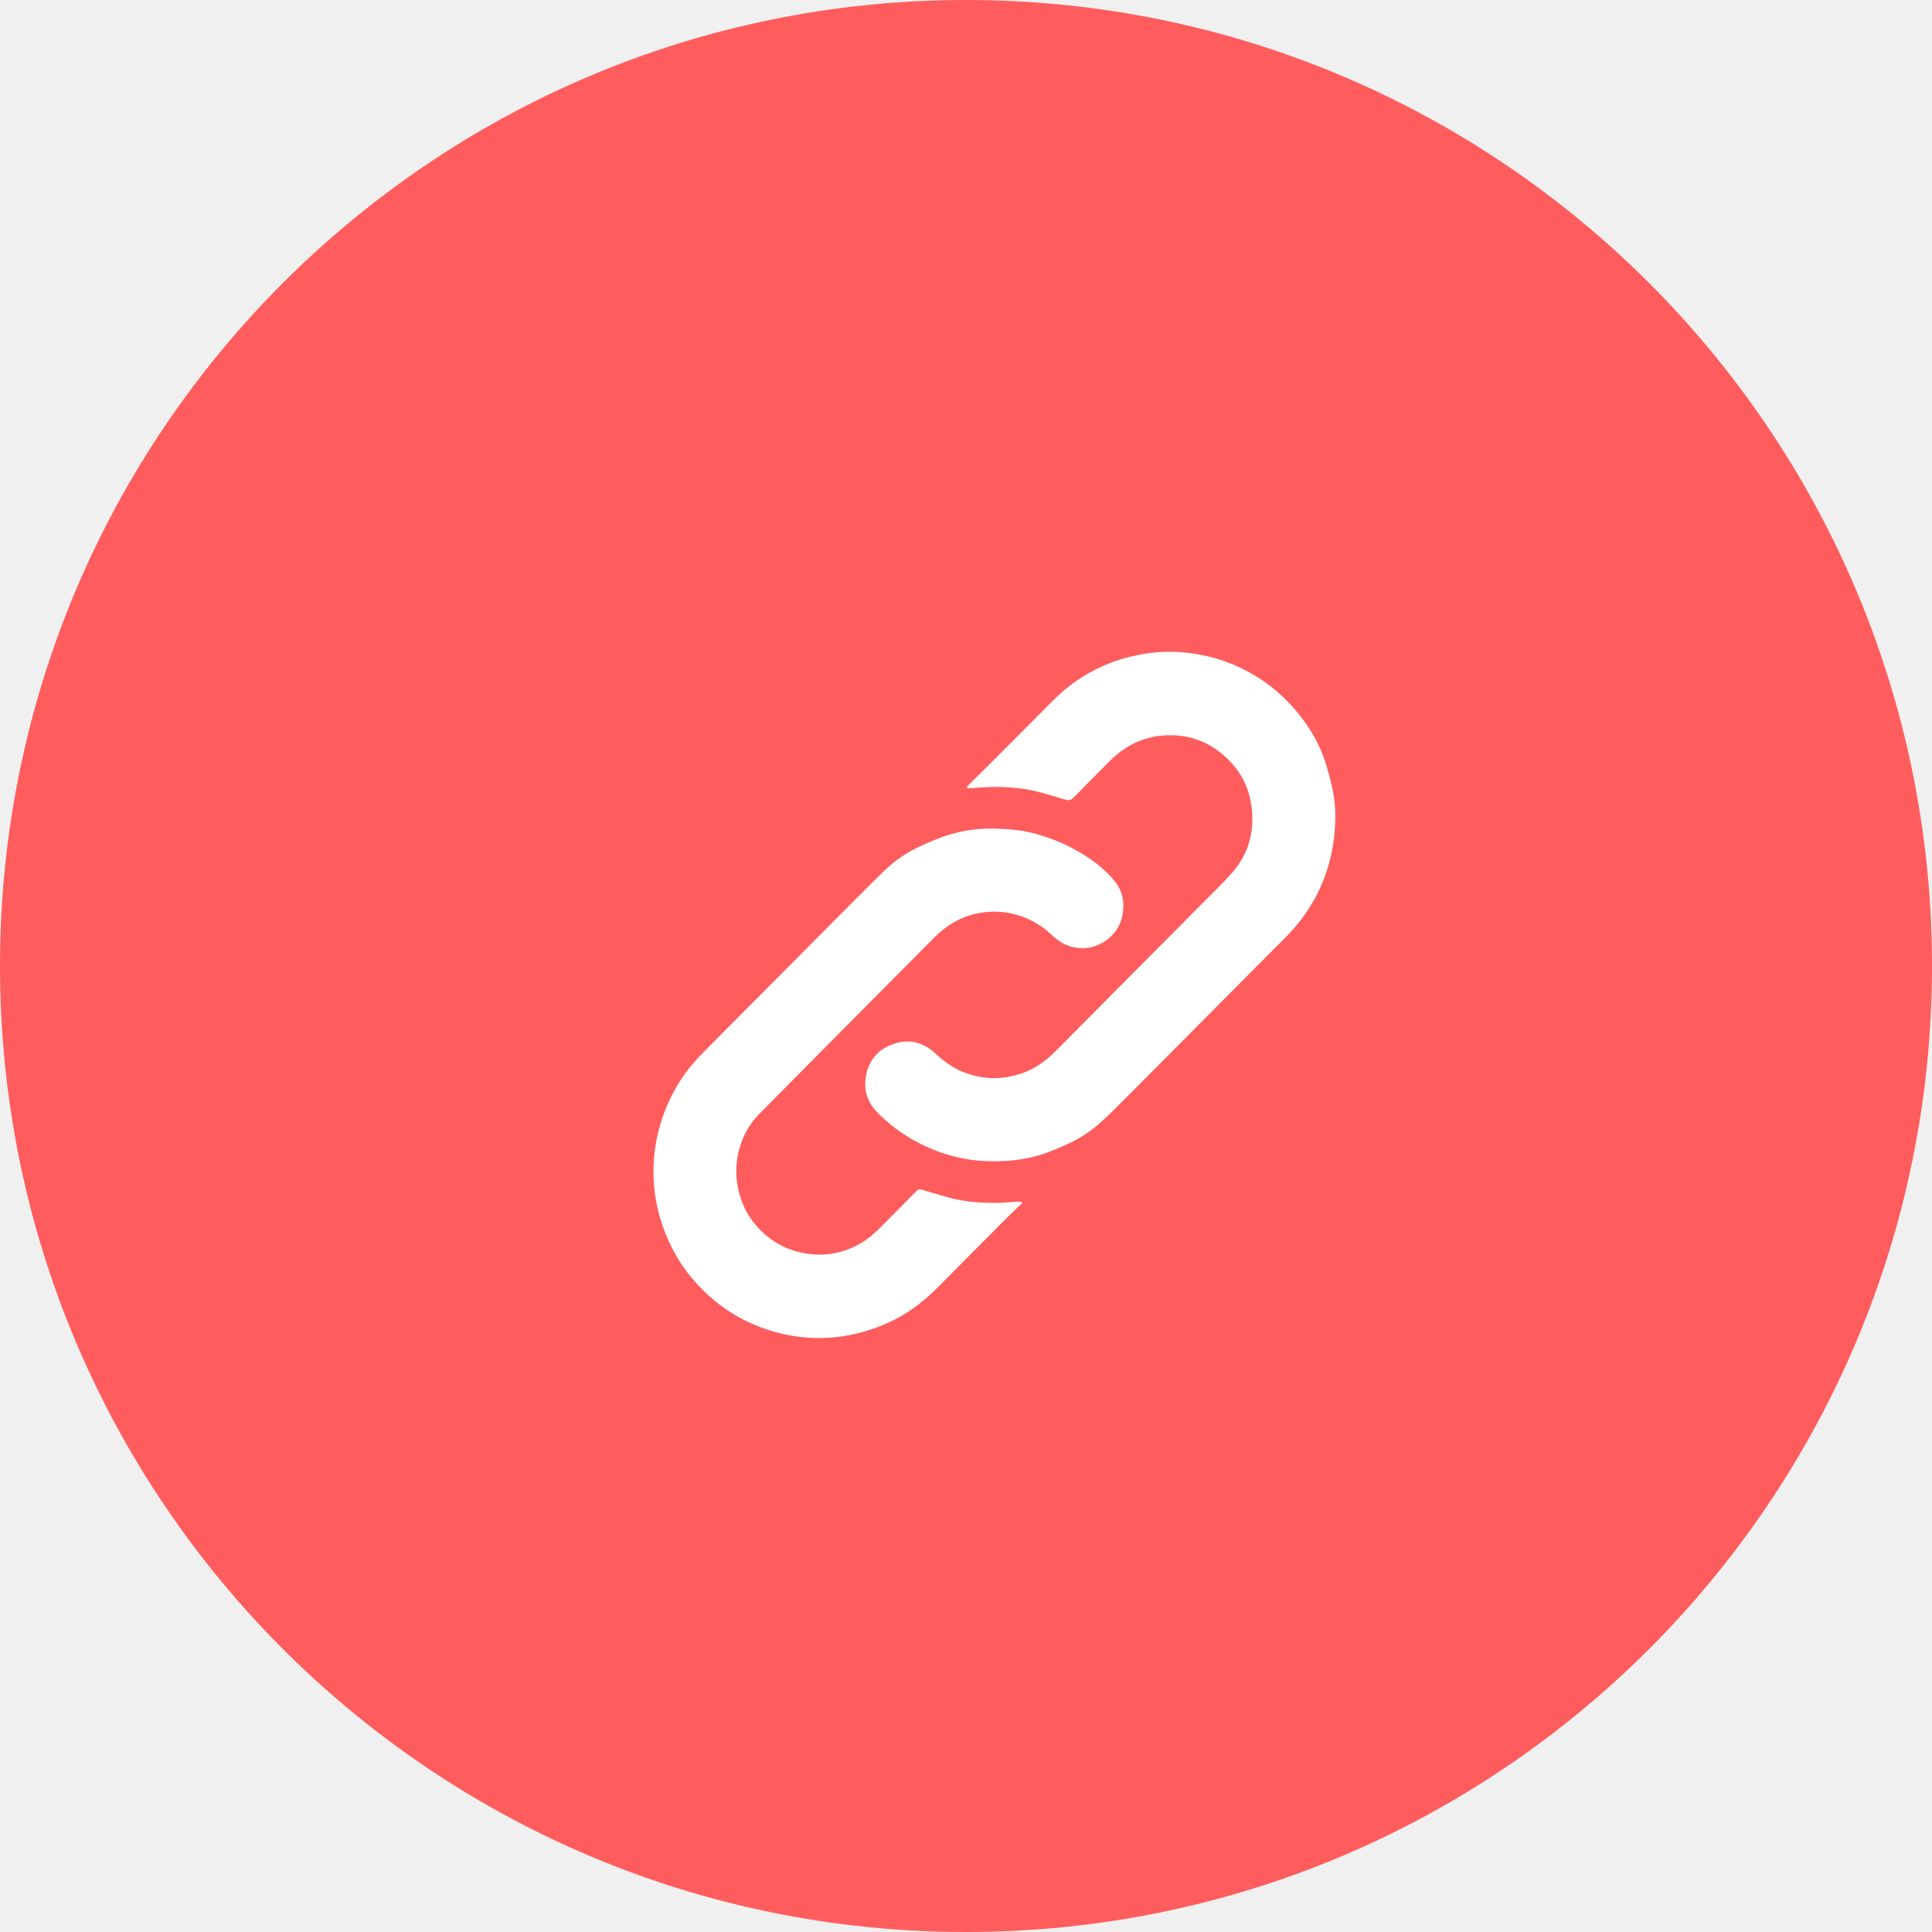
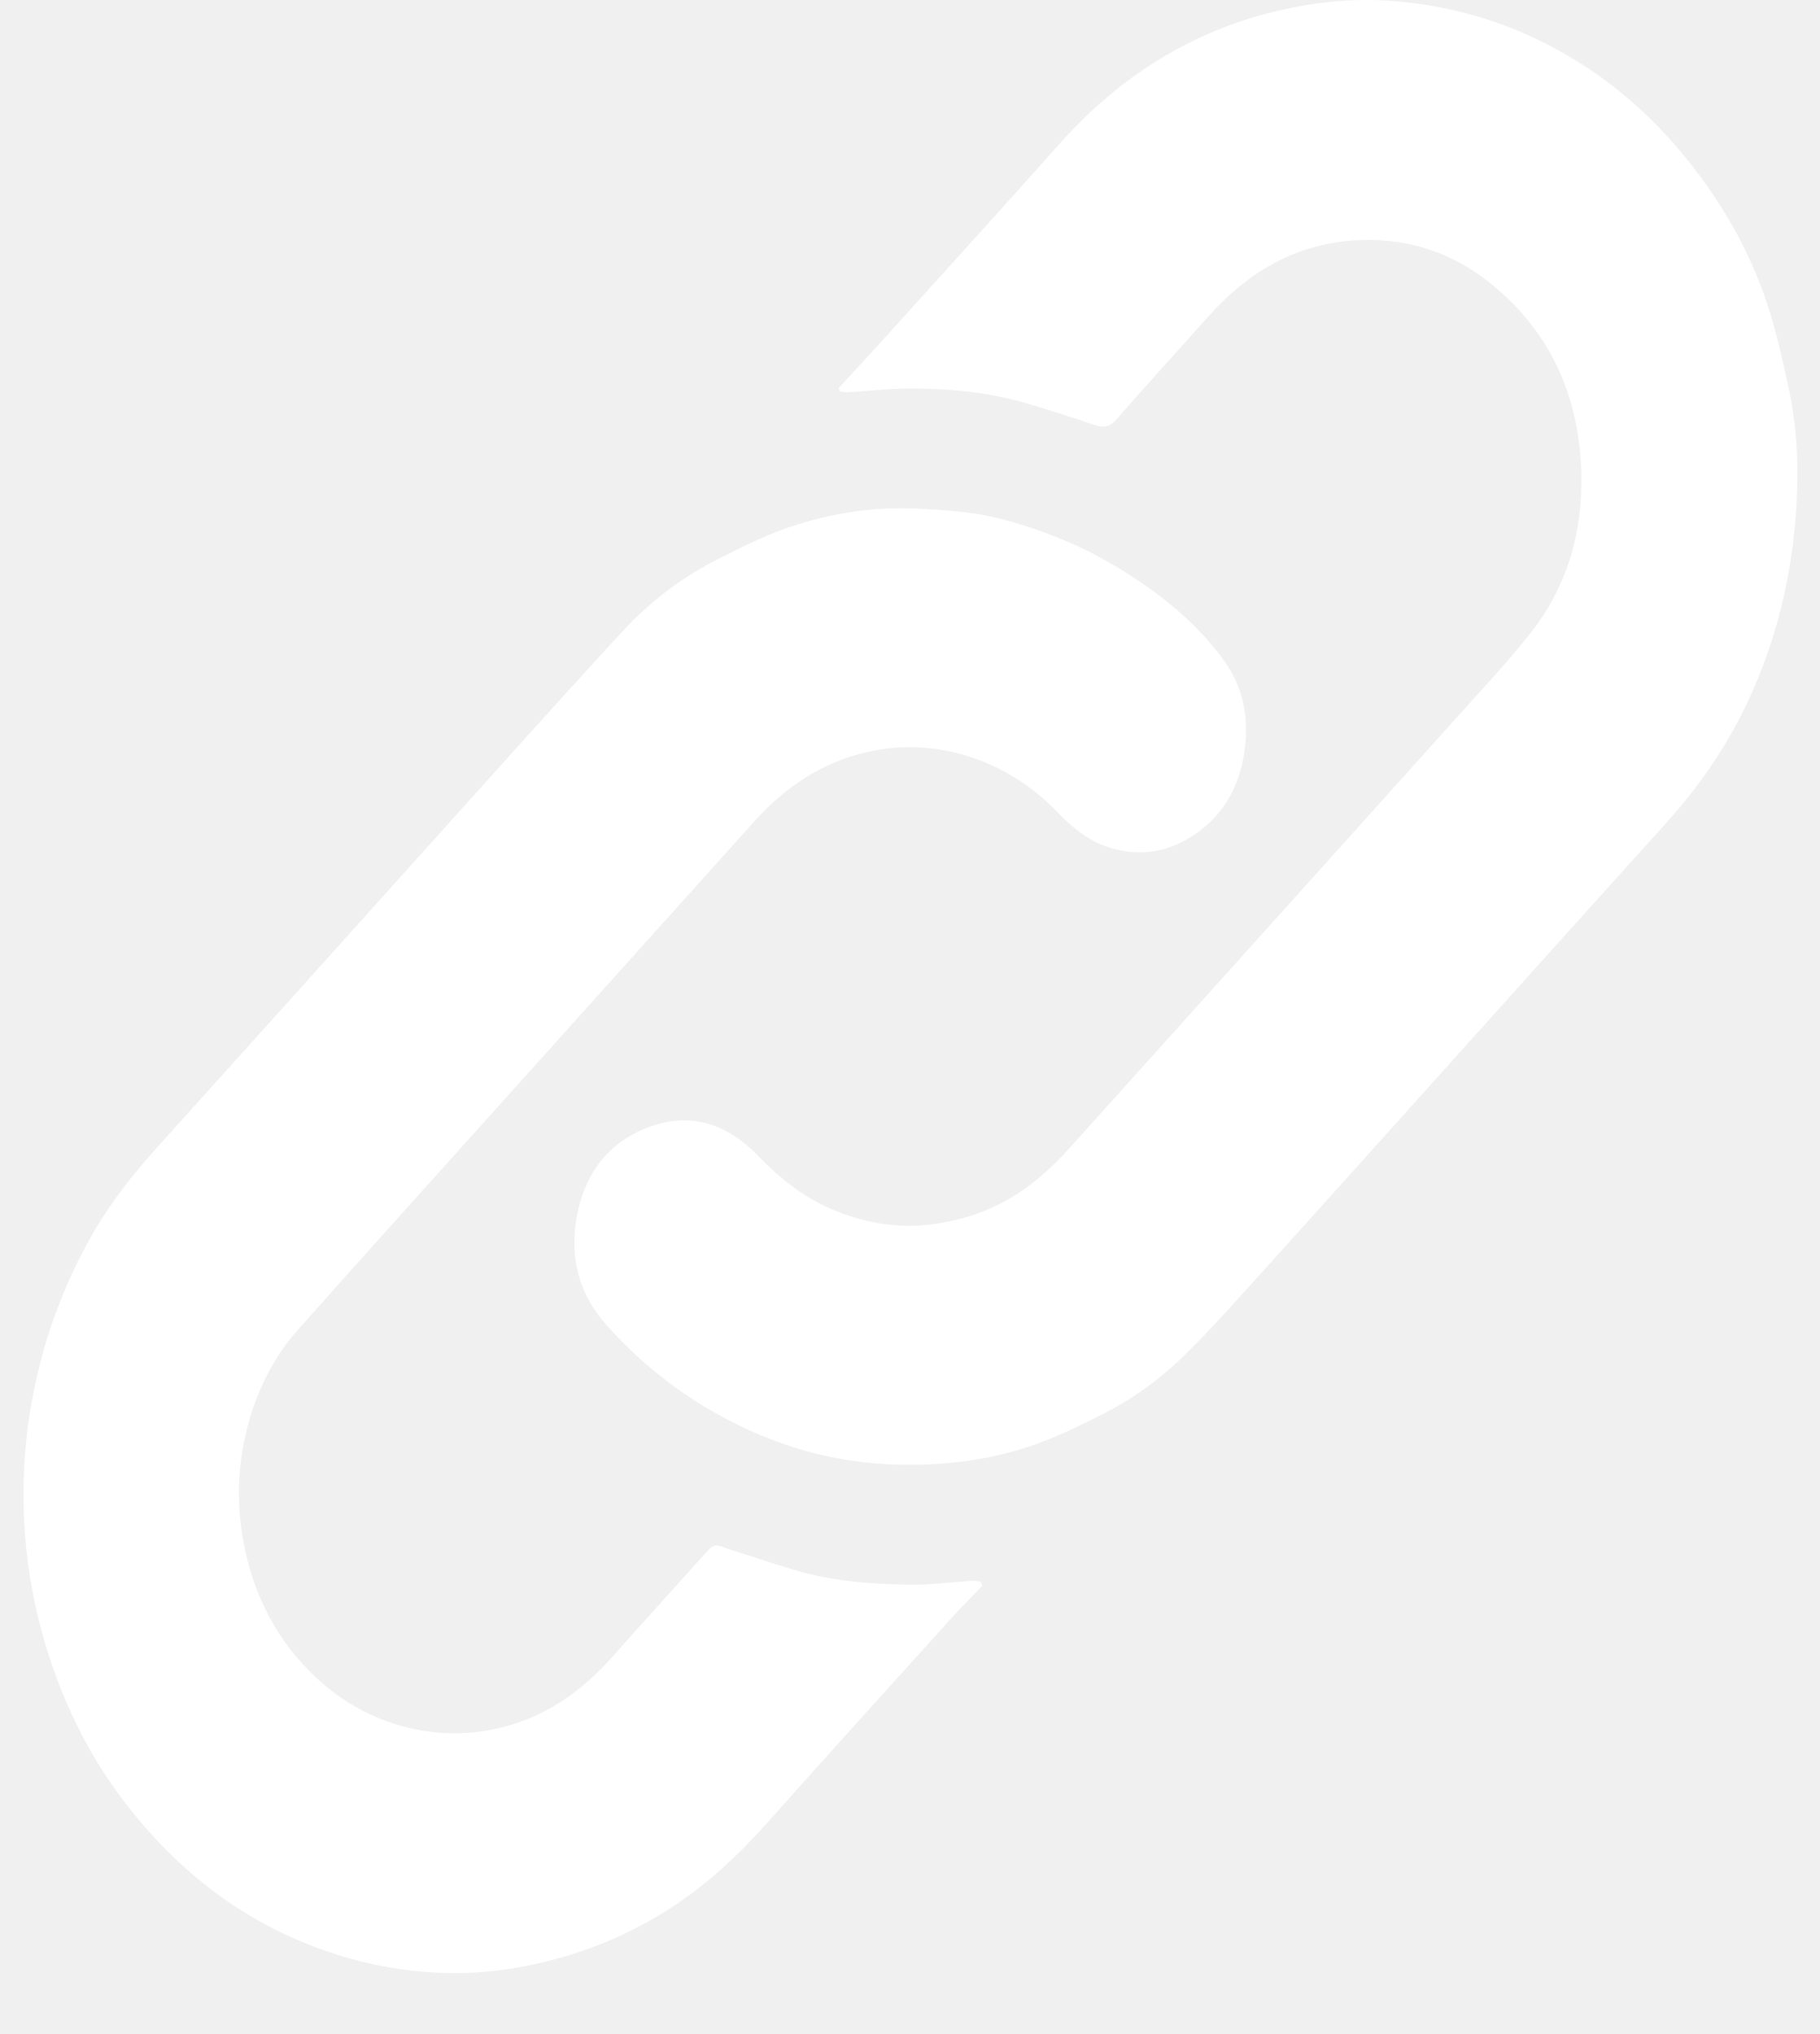
- <svg xmlns="http://www.w3.org/2000/svg" width="68" height="68" viewBox="0 0 68 68" fill="none">
-   <circle cx="34" cy="34" r="34" fill="#FF5D5D" />
-   <path d="M35.974 42.352C35.825 42.492 35.673 42.629 35.529 42.773C34.696 43.609 33.862 44.443 33.033 45.284C32.601 45.723 32.124 46.103 31.583 46.395C31.235 46.583 30.87 46.733 30.489 46.845C29.907 47.016 29.316 47.108 28.711 47.093C28.183 47.081 27.666 46.998 27.158 46.845C26.021 46.502 25.08 45.864 24.324 44.95C23.961 44.51 23.673 44.023 23.454 43.493C23.117 42.679 22.966 41.834 23.006 40.957C23.028 40.484 23.11 40.017 23.245 39.559C23.409 39.005 23.649 38.49 23.96 38.007C24.214 37.614 24.526 37.27 24.855 36.939C26.075 35.715 27.291 34.488 28.509 33.264C29.373 32.396 30.233 31.523 31.107 30.665C31.481 30.297 31.915 30.002 32.394 29.783C32.7 29.643 33.009 29.503 33.329 29.403C33.906 29.222 34.502 29.138 35.108 29.167C35.438 29.182 35.773 29.199 36.095 29.264C36.447 29.335 36.795 29.443 37.131 29.573C37.434 29.689 37.728 29.839 38.009 30.004C38.476 30.279 38.909 30.606 39.248 31.034C39.492 31.342 39.577 31.705 39.524 32.1C39.456 32.599 39.197 32.969 38.761 33.203C38.438 33.377 38.092 33.418 37.729 33.325C37.437 33.251 37.206 33.087 36.992 32.885C36.689 32.6 36.344 32.39 35.951 32.251C35.443 32.073 34.927 32.039 34.407 32.147C33.818 32.269 33.316 32.562 32.891 32.991C31.672 34.22 30.451 35.446 29.232 36.674C28.394 37.519 27.555 38.363 26.72 39.211C26.372 39.565 26.139 39.991 26.013 40.469C25.895 40.916 25.883 41.37 25.978 41.828C26.118 42.499 26.451 43.051 26.971 43.487C27.334 43.793 27.752 43.993 28.219 44.093C28.677 44.191 29.131 44.18 29.579 44.061C30.122 43.918 30.579 43.62 30.972 43.218C31.4 42.78 31.836 42.35 32.265 41.914C32.363 41.814 32.457 41.882 32.55 41.907C32.852 41.99 33.15 42.086 33.452 42.165C33.954 42.297 34.47 42.334 34.986 42.34C35.265 42.343 35.545 42.309 35.825 42.293C35.866 42.291 35.908 42.298 35.949 42.301C35.958 42.318 35.966 42.335 35.974 42.352Z" fill="white" />
-   <path d="M34.029 27.69C34.287 27.436 34.546 27.183 34.802 26.927C35.547 26.181 36.291 25.436 37.032 24.686C37.48 24.231 37.986 23.856 38.552 23.569C38.932 23.376 39.331 23.226 39.746 23.123C40.257 22.997 40.773 22.927 41.298 22.941C41.733 22.953 42.161 23.014 42.584 23.119C43.081 23.242 43.55 23.43 43.996 23.677C44.696 24.065 45.285 24.584 45.776 25.215C46.113 25.646 46.388 26.116 46.579 26.628C46.707 26.974 46.796 27.335 46.882 27.695C46.978 28.101 47.011 28.517 46.996 28.934C46.98 29.372 46.922 29.802 46.817 30.229C46.703 30.695 46.534 31.138 46.312 31.56C46.026 32.103 45.654 32.584 45.222 33.018C44.407 33.833 43.595 34.652 42.783 35.47C41.772 36.486 40.764 37.504 39.751 38.519C39.418 38.853 39.088 39.191 38.737 39.506C38.403 39.806 38.03 40.056 37.621 40.243C37.308 40.386 36.993 40.529 36.667 40.632C36.029 40.832 35.371 40.895 34.703 40.867C34.322 40.852 33.947 40.795 33.58 40.703C33.171 40.599 32.777 40.449 32.397 40.258C31.83 39.972 31.323 39.608 30.88 39.154C30.486 38.752 30.369 38.264 30.511 37.73C30.624 37.298 30.898 36.975 31.313 36.796C31.915 36.536 32.461 36.646 32.937 37.09C33.231 37.364 33.55 37.596 33.923 37.74C34.36 37.909 34.815 37.986 35.288 37.93C35.633 37.889 35.962 37.801 36.275 37.648C36.618 37.48 36.907 37.245 37.173 36.976C38.072 36.07 38.972 35.166 39.871 34.26C40.7 33.425 41.531 32.592 42.358 31.755C42.707 31.403 43.068 31.06 43.392 30.686C43.866 30.14 44.092 29.491 44.077 28.763C44.056 27.758 43.626 26.964 42.818 26.387C42.319 26.032 41.75 25.867 41.131 25.878C40.297 25.892 39.609 26.226 39.029 26.815C38.614 27.237 38.193 27.652 37.782 28.078C37.686 28.177 37.598 28.176 37.481 28.14C37.166 28.043 36.849 27.95 36.53 27.867C36.041 27.739 35.54 27.7 35.037 27.696C34.744 27.693 34.45 27.727 34.157 27.742C34.12 27.744 34.082 27.735 34.044 27.731C34.039 27.718 34.034 27.705 34.029 27.691V27.69Z" fill="white" />
+ <svg xmlns="http://www.w3.org/2000/svg" width="17" height="19" viewBox="0 0 17 19" fill="none">
+   <path d="M9.177 14.812C9.075 14.919 8.97 15.023 8.871 15.133C8.295 15.771 7.719 16.408 7.147 17.049C6.848 17.384 6.52 17.674 6.146 17.897C5.905 18.04 5.653 18.155 5.39 18.24C4.989 18.371 4.58 18.441 4.162 18.43C3.798 18.42 3.441 18.357 3.09 18.24C2.305 17.979 1.656 17.491 1.134 16.794C0.883 16.459 0.684 16.087 0.532 15.682C0.3 15.062 0.196 14.417 0.224 13.748C0.239 13.387 0.295 13.031 0.389 12.681C0.502 12.259 0.668 11.865 0.882 11.497C1.057 11.197 1.273 10.934 1.5 10.682C2.342 9.749 3.182 8.813 4.023 7.878C4.62 7.216 5.213 6.55 5.817 5.896C6.076 5.615 6.375 5.39 6.706 5.223C6.917 5.116 7.13 5.009 7.351 4.932C7.75 4.794 8.161 4.73 8.58 4.752C8.807 4.764 9.039 4.777 9.261 4.826C9.504 4.881 9.745 4.963 9.977 5.062C10.186 5.151 10.389 5.265 10.583 5.391C10.905 5.601 11.204 5.851 11.438 6.177C11.607 6.412 11.666 6.689 11.629 6.99C11.582 7.371 11.403 7.653 11.102 7.832C10.879 7.965 10.64 7.996 10.389 7.925C10.188 7.868 10.028 7.743 9.88 7.589C9.672 7.372 9.433 7.211 9.162 7.106C8.811 6.97 8.455 6.944 8.096 7.026C7.689 7.119 7.343 7.343 7.049 7.67C6.207 8.608 5.364 9.543 4.523 10.48C3.944 11.125 3.364 11.768 2.788 12.416C2.548 12.685 2.387 13.011 2.3 13.376C2.218 13.717 2.21 14.063 2.276 14.412C2.372 14.924 2.602 15.346 2.961 15.678C3.212 15.911 3.5 16.064 3.823 16.141C4.139 16.216 4.453 16.206 4.762 16.116C5.137 16.007 5.452 15.78 5.724 15.473C6.019 15.139 6.32 14.811 6.617 14.478C6.684 14.402 6.75 14.453 6.813 14.473C7.022 14.536 7.228 14.609 7.436 14.67C7.783 14.771 8.139 14.798 8.495 14.803C8.688 14.806 8.882 14.779 9.075 14.767C9.103 14.765 9.132 14.771 9.161 14.773C9.166 14.786 9.172 14.799 9.177 14.812V14.812Z" fill="white" />
+   <path d="M7.834 3.625C8.012 3.43 8.192 3.238 8.368 3.042C8.882 2.473 9.397 1.905 9.908 1.332C10.217 0.985 10.566 0.699 10.957 0.48C11.22 0.333 11.495 0.219 11.782 0.14C12.135 0.044 12.491 -0.009 12.854 0.001C13.154 0.011 13.45 0.057 13.742 0.137C14.085 0.231 14.408 0.374 14.717 0.563C15.2 0.859 15.606 1.254 15.946 1.736C16.178 2.065 16.368 2.424 16.5 2.815C16.589 3.078 16.65 3.354 16.709 3.628C16.776 3.938 16.798 4.255 16.788 4.574C16.777 4.908 16.737 5.236 16.665 5.561C16.586 5.917 16.469 6.255 16.316 6.577C16.118 6.991 15.862 7.358 15.563 7.689C15 8.312 14.44 8.936 13.879 9.56C13.181 10.336 12.485 11.113 11.786 11.887C11.556 12.142 11.328 12.399 11.085 12.64C10.855 12.868 10.597 13.059 10.315 13.202C10.099 13.311 9.881 13.42 9.656 13.498C9.215 13.651 8.761 13.699 8.3 13.678C8.037 13.666 7.778 13.623 7.524 13.553C7.242 13.473 6.97 13.359 6.707 13.213C6.316 12.995 5.966 12.717 5.66 12.371C5.388 12.064 5.307 11.692 5.405 11.284C5.484 10.955 5.672 10.709 5.959 10.572C6.375 10.373 6.752 10.457 7.081 10.796C7.283 11.005 7.504 11.182 7.761 11.292C8.063 11.421 8.377 11.48 8.704 11.437C8.942 11.406 9.169 11.339 9.385 11.222C9.622 11.094 9.821 10.914 10.005 10.709C10.626 10.018 11.247 9.328 11.868 8.637C12.441 8 13.014 7.364 13.586 6.726C13.827 6.457 14.075 6.196 14.3 5.91C14.627 5.494 14.783 4.999 14.772 4.443C14.758 3.676 14.461 3.07 13.903 2.631C13.559 2.359 13.165 2.233 12.739 2.242C12.163 2.253 11.687 2.508 11.287 2.957C11 3.279 10.71 3.596 10.426 3.921C10.36 3.996 10.299 3.995 10.218 3.968C10 3.894 9.782 3.823 9.561 3.76C9.224 3.662 8.877 3.632 8.53 3.629C8.328 3.627 8.125 3.652 7.923 3.664C7.897 3.666 7.871 3.659 7.845 3.656C7.841 3.646 7.838 3.636 7.834 3.625V3.625Z" fill="white" />
</svg>
